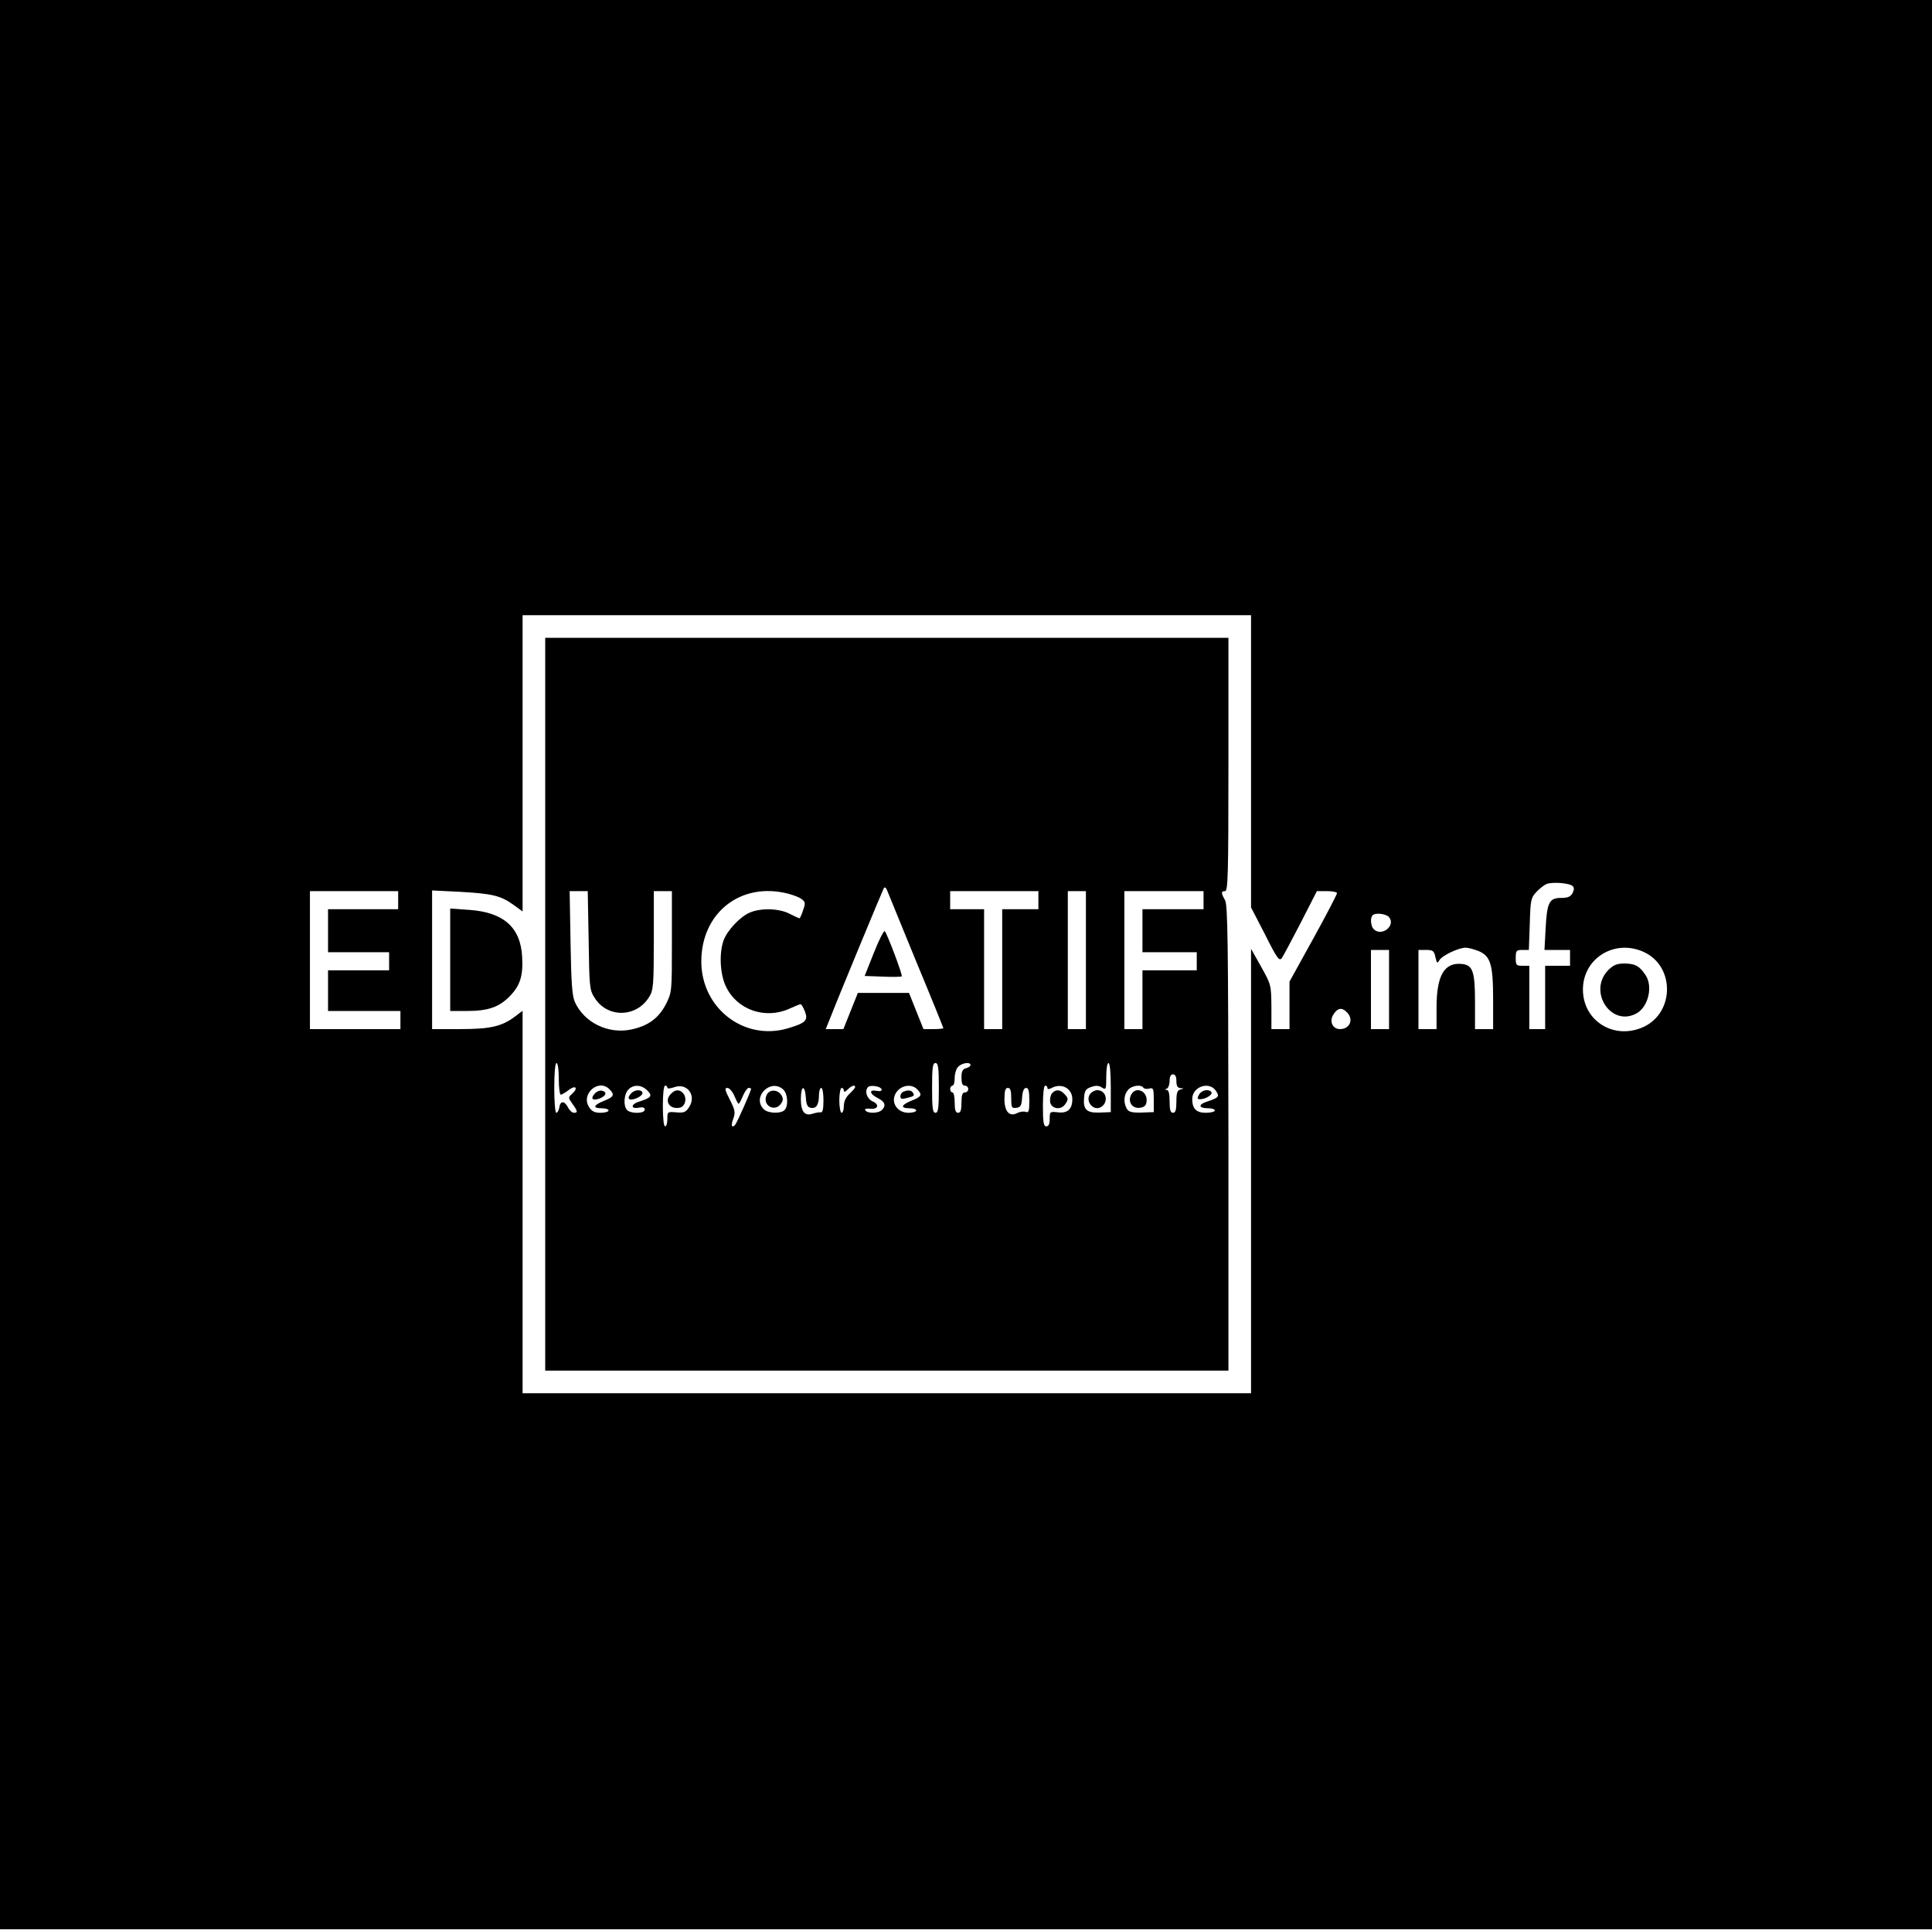
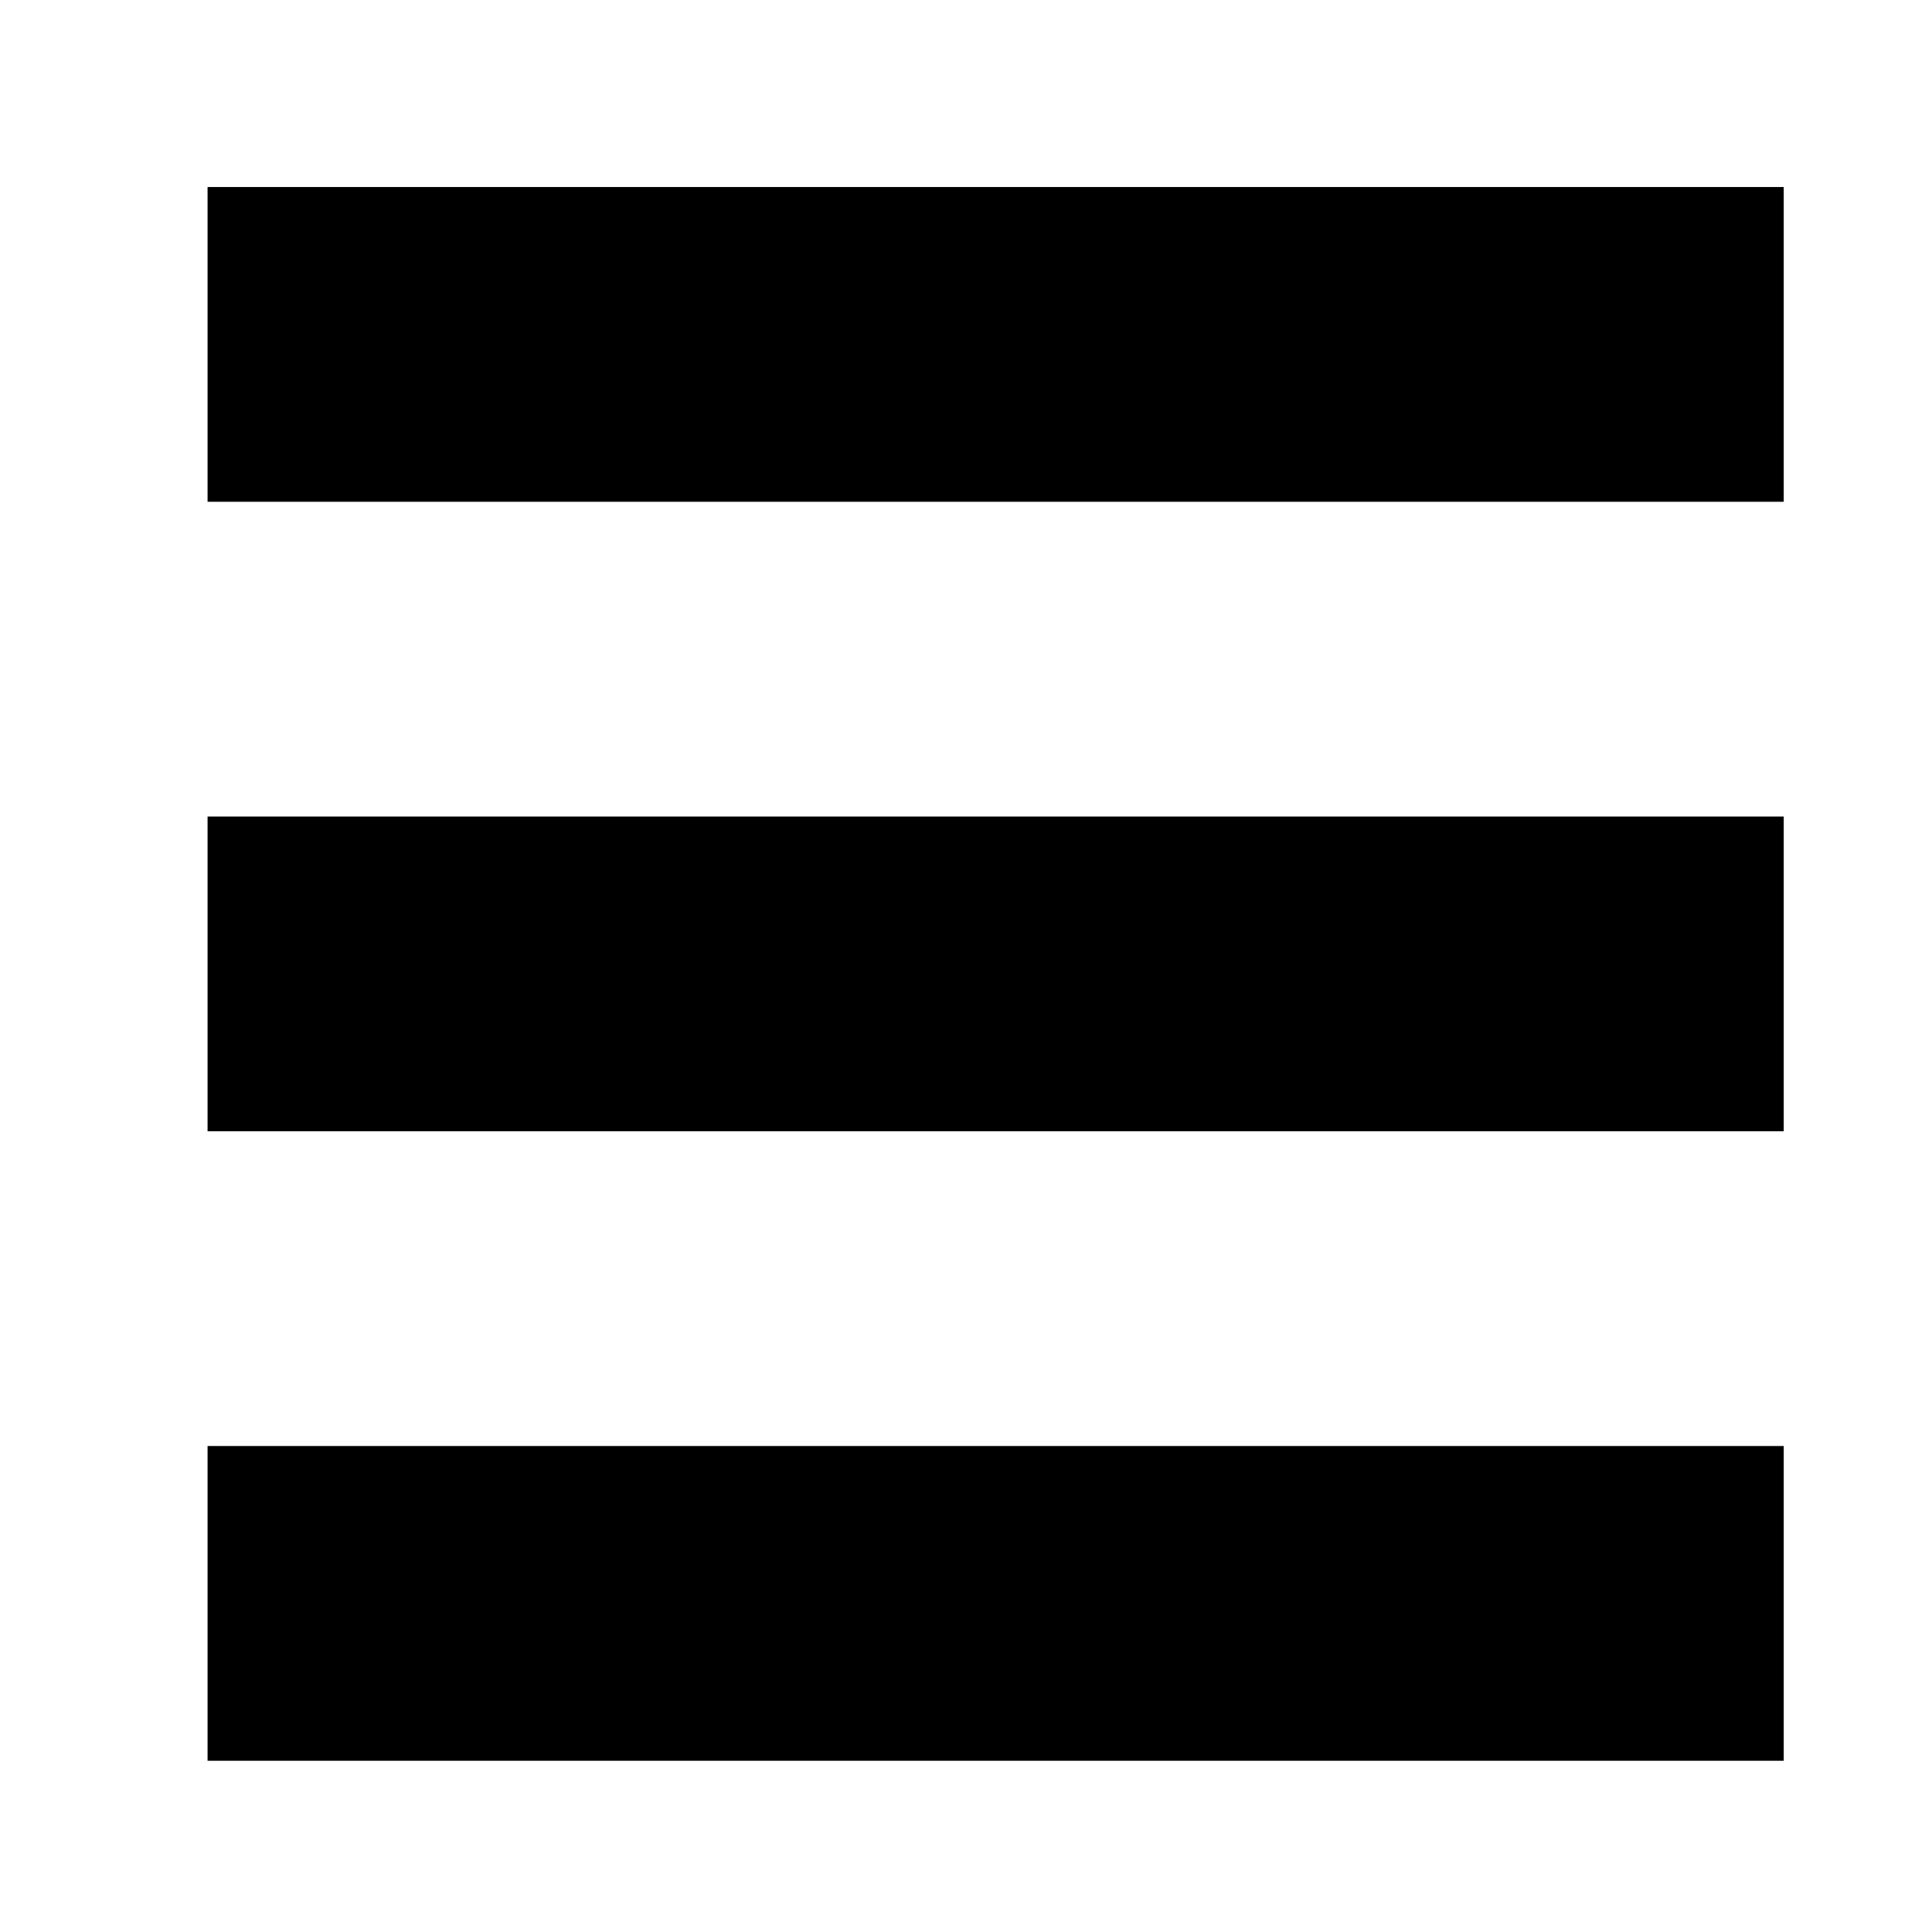
- <svg xmlns="http://www.w3.org/2000/svg" version="1.0" width="854pt" height="853pt" viewBox="0 0 854 853" preserveAspectRatio="xMidYMid meet">
-   <g transform="translate(0,853) scale(0.1,-0.1)" fill="#000000" stroke="none">
-     <path d="M0 4265 l0 -4265 4270 0 4270 0 0 4265 0 4265 -4270 0 -4270 0 0 -4265z m5530 899 l0 -646 62 -120 c53 -106 63 -119 74 -104 7 10 44 80 84 157 l71 139 45 0 c24 0 44 -4 44 -9 0 -5 -47 -96 -105 -201 l-105 -190 0 -105 0 -105 -40 0 -40 0 0 98 c-1 96 -1 98 -45 177 l-45 80 0 -982 0 -983 -1610 0 -1610 0 0 846 0 845 -33 -25 c-58 -44 -109 -56 -243 -56 l-124 0 0 307 0 306 123 -6 c143 -8 180 -17 236 -57 l41 -30 0 655 0 655 1610 0 1610 0 0 -646z m1422 -552 c7 -7 6 -17 -1 -31 -9 -16 -21 -21 -51 -21 -52 0 -62 -20 -68 -137 l-5 -93 57 0 56 0 0 -35 0 -35 -55 0 -55 0 0 -140 0 -140 -35 0 -35 0 0 140 0 140 -30 0 c-28 0 -30 3 -30 35 0 32 3 35 29 35 l29 0 4 114 c3 106 5 116 28 141 14 15 34 31 45 36 25 11 103 5 117 -9z m-5192 -62 l0 -40 -155 0 -155 0 0 -95 0 -95 135 0 135 0 0 -40 0 -40 -135 0 -135 0 0 -90 0 -90 160 0 160 0 0 -40 0 -40 -200 0 -200 0 0 305 0 305 195 0 195 0 0 -40z m4380 -75 c31 -38 -33 -88 -68 -53 -13 13 -16 50 -5 61 12 13 60 7 73 -8z m396 -150 c53 -22 64 -60 64 -215 l0 -130 -40 0 -40 0 0 118 c0 138 -10 165 -58 170 -78 8 -112 -51 -112 -193 l0 -95 -40 0 -40 0 0 175 0 175 34 0 c30 0 35 -4 41 -32 6 -27 9 -29 17 -14 12 21 83 55 116 56 12 0 38 -7 58 -15z m730 -4 c136 -62 137 -264 2 -330 -130 -62 -271 23 -271 164 0 138 140 225 269 166z m-1126 -166 l0 -175 -40 0 -40 0 0 175 0 175 40 0 40 0 0 -175z m-186 -101 c31 -31 13 -74 -31 -74 -33 0 -49 35 -28 66 18 28 37 31 59 8z" />
-     <path d="M2410 4090 l0 -1620 1510 0 1510 0 0 1028 c-1 871 -3 1031 -15 1052 -18 32 -18 40 0 40 13 0 15 69 15 560 l0 560 -1510 0 -1510 0 0 -1620z m1639 191 c67 -161 121 -295 121 -297 0 -2 -20 -4 -44 -4 l-44 0 -32 80 -32 80 -113 0 -113 0 -32 -80 -32 -80 -39 0 -39 0 21 52 c38 98 231 563 236 572 4 5 10 1 14 -10 4 -10 62 -151 128 -313z m-1447 92 c3 -206 4 -220 26 -254 56 -91 186 -89 242 4 18 29 20 52 20 250 l0 217 40 0 40 0 0 -223 c0 -221 0 -224 -26 -276 -32 -62 -78 -97 -155 -113 -101 -21 -207 31 -248 122 -12 28 -16 82 -19 263 l-4 227 40 0 40 0 4 -217z m881 206 c23 -6 50 -16 60 -24 17 -12 18 -18 7 -49 -6 -20 -14 -36 -16 -36 -3 0 -22 9 -44 20 -46 24 -125 26 -174 6 -44 -18 -102 -80 -118 -125 -20 -58 -15 -150 11 -203 49 -103 173 -146 280 -98 24 11 46 20 50 20 4 0 12 -15 19 -32 15 -40 4 -51 -77 -75 -193 -56 -381 90 -381 296 0 216 175 353 383 300z m1107 -29 l0 -40 -80 0 -80 0 0 -265 0 -265 -40 0 -40 0 0 265 0 265 -75 0 -75 0 0 40 0 40 195 0 195 0 0 -40z m210 -265 l0 -305 -40 0 -40 0 0 305 0 305 40 0 40 0 0 -305z m520 265 l0 -40 -135 0 -135 0 0 -95 0 -95 120 0 120 0 0 -40 0 -40 -120 0 -120 0 0 -130 0 -130 -40 0 -40 0 0 305 0 305 175 0 175 0 0 -40z m-2850 -790 c0 -38 4 -70 9 -70 4 0 20 9 34 20 30 24 45 11 17 -15 -19 -17 -19 -18 0 -45 24 -33 25 -40 7 -40 -8 0 -20 11 -27 25 -16 30 -34 28 -38 -3 -2 -12 -8 -22 -13 -22 -5 0 -9 49 -9 110 0 67 4 110 10 110 6 0 10 -30 10 -70z m1680 -40 c0 -91 -3 -110 -15 -110 -12 0 -15 19 -15 110 0 91 3 110 15 110 12 0 15 -19 15 -110z m140 101 c0 -5 -9 -11 -20 -14 -15 -4 -20 -14 -20 -41 0 -25 4 -36 15 -36 8 0 15 -7 15 -15 0 -8 -7 -15 -15 -15 -11 0 -15 -12 -15 -45 0 -33 -4 -45 -15 -45 -11 0 -15 12 -15 45 0 25 -4 45 -10 45 -5 0 -10 7 -10 15 0 8 5 15 10 15 6 0 10 15 10 34 0 19 7 42 16 50 17 17 54 22 54 7z m620 -99 l0 -109 -49 -2 c-58 -2 -74 13 -69 66 2 31 8 39 31 47 20 7 34 7 47 -2 19 -12 20 -9 20 48 0 33 4 60 10 60 6 0 10 -43 10 -108z m290 28 c0 -21 5 -30 18 -31 16 -1 16 -2 0 -6 -14 -3 -18 -15 -18 -54 0 -37 -4 -49 -15 -49 -11 0 -15 12 -15 50 0 33 -4 50 -12 51 -10 0 -10 2 0 6 6 2 12 18 12 34 0 19 5 29 15 29 10 0 15 -10 15 -30z m-2506 -36 c24 -24 20 -34 -24 -51 -47 -19 -52 -33 -10 -33 17 0 30 -4 30 -10 0 -5 -16 -10 -35 -10 -26 0 -39 6 -51 25 -38 58 42 128 90 79z m167 -5 c24 -24 19 -32 -34 -49 -40 -12 -41 -35 -1 -27 16 3 24 0 24 -9 0 -18 -61 -19 -78 -2 -17 17 -15 68 5 90 22 24 58 23 84 -3z m89 12 c0 -5 14 -4 30 2 57 21 100 -36 66 -88 -15 -23 -23 -26 -57 -23 -38 3 -39 3 -39 -29 0 -18 -4 -33 -10 -33 -6 0 -10 37 -10 90 0 53 4 90 10 90 6 0 10 -4 10 -9z m512 -8 c20 -18 24 -73 6 -91 -17 -17 -74 -15 -92 4 -54 53 30 138 86 87z m318 11 c0 -4 -11 -17 -25 -30 -16 -15 -25 -34 -25 -54 0 -16 -4 -30 -10 -30 -5 0 -10 25 -10 55 0 30 5 55 10 55 6 0 10 -5 10 -12 0 -8 6 -6 17 5 17 17 33 22 33 11z m117 -10 c2 -7 -6 -10 -22 -7 -35 7 -32 -13 5 -32 32 -16 38 -33 18 -53 -15 -15 -64 -16 -73 -1 -4 6 3 9 21 7 36 -4 43 19 10 33 -25 12 -35 46 -19 63 11 10 56 3 60 -10z m157 0 c24 -24 20 -33 -24 -50 -47 -19 -52 -34 -10 -34 17 0 30 -4 30 -10 0 -5 -15 -10 -34 -10 -58 0 -86 60 -46 100 24 24 63 26 84 4z m576 6 c0 -7 6 -7 19 0 44 23 91 -2 91 -50 0 -44 -21 -63 -63 -58 -36 4 -37 3 -37 -29 0 -23 -5 -33 -15 -33 -12 0 -15 17 -15 90 0 53 4 90 10 90 6 0 10 -5 10 -10z m424 1 c3 -5 15 -7 26 -4 18 5 20 0 20 -50 l0 -54 -55 -2 c-44 -1 -56 3 -65 18 -15 29 -12 62 7 83 17 19 58 24 67 9z m320 -13 c18 -26 14 -31 -37 -48 -42 -13 -40 -30 4 -30 16 0 29 -4 29 -10 0 -5 -18 -10 -40 -10 -42 0 -60 18 -60 61 0 54 74 80 104 37z m-2128 -23 c8 -19 16 -35 19 -35 3 0 11 16 19 35 8 19 20 35 25 35 6 0 11 -2 11 -4 0 -10 -63 -152 -71 -160 -15 -16 -19 -1 -7 30 9 25 7 37 -16 82 -22 43 -24 52 -11 52 9 0 23 -16 31 -35z m316 -7 c2 -33 8 -44 22 -46 24 -5 36 14 36 56 0 17 5 32 10 32 6 0 10 -25 10 -55 0 -39 -4 -55 -12 -53 -7 1 -23 -2 -36 -6 -35 -12 -52 9 -52 65 0 60 18 65 22 7z m908 -4 c0 -41 2 -45 23 -42 18 2 23 10 25 46 2 28 8 42 18 42 10 0 14 -14 14 -56 0 -47 -3 -55 -16 -50 -8 3 -24 1 -35 -4 -36 -20 -59 4 -59 60 0 38 4 50 15 50 11 0 15 -12 15 -46z" />
-     <path d="M3863 4318 l-41 -103 80 -3 c44 -2 82 -1 84 1 5 5 -64 188 -75 200 -4 4 -26 -39 -48 -95z" />
-     <path d="M4820 3695 c-26 -32 13 -81 48 -59 34 22 22 74 -18 74 -10 0 -23 -7 -30 -15z" />
-     <path d="M2632 3698 c-24 -24 -15 -37 18 -25 31 12 35 30 9 35 -8 1 -20 -3 -27 -10z" />
-     <path d="M2792 3698 c-24 -24 -14 -37 18 -25 17 6 30 17 30 24 0 16 -32 17 -48 1z" />
-     <path d="M2966 3694 c-31 -30 -8 -69 36 -62 26 3 37 41 18 64 -16 18 -35 18 -54 -2z" />
-     <path d="M3390 3691 c-25 -47 36 -83 64 -38 8 12 8 22 0 35 -16 25 -51 27 -64 3z" />
-     <path d="M3993 3703 c-7 -2 -13 -12 -13 -20 0 -12 7 -14 27 -8 34 8 37 11 28 24 -6 11 -21 13 -42 4z" />
-     <path d="M4650 3696 c-6 -8 -10 -25 -8 -38 4 -30 46 -38 65 -12 17 23 16 29 -3 48 -19 20 -38 20 -54 2z" />
-     <path d="M5000 3690 c-16 -31 4 -62 38 -58 19 2 28 10 30 26 7 47 -47 72 -68 32z" />
-     <path d="M5300 3690 c-9 -16 -8 -20 5 -20 24 0 56 20 50 31 -11 16 -44 10 -55 -11z" />
-     <path d="M1990 4286 l0 -226 71 0 c95 0 142 16 189 62 49 49 63 92 58 178 -7 130 -82 196 -232 207 l-86 6 0 -227z" />
-     <path d="M7110 4242 c-93 -93 10 -254 123 -193 53 28 75 121 40 171 -27 40 -45 49 -91 50 -35 0 -49 -6 -72 -28z" />
+ <svg xmlns="http://www.w3.org/2000/svg" version="1.0" width="847pt" height="842pt" viewBox="0 0 847 842" preserveAspectRatio="xMidYMid meet">
+   <g transform="translate(0,842) scale(0.1,-0.1)" fill="#000000" stroke="none">
+     <path d="M910 6910 l0 -690 3455 0 3455 0 0 690 0 690 -3455 0 -3455 0 0 -690z" />
+     <path d="M910 4150 l0 -690 3455 0 3455 0 0 690 0 690 -3455 0 -3455 0 0 -690z" />
+     <path d="M910 1390 l0 -690 3455 0 3455 0 0 690 0 690 -3455 0 -3455 0 0 -690z" />
  </g>
</svg>
